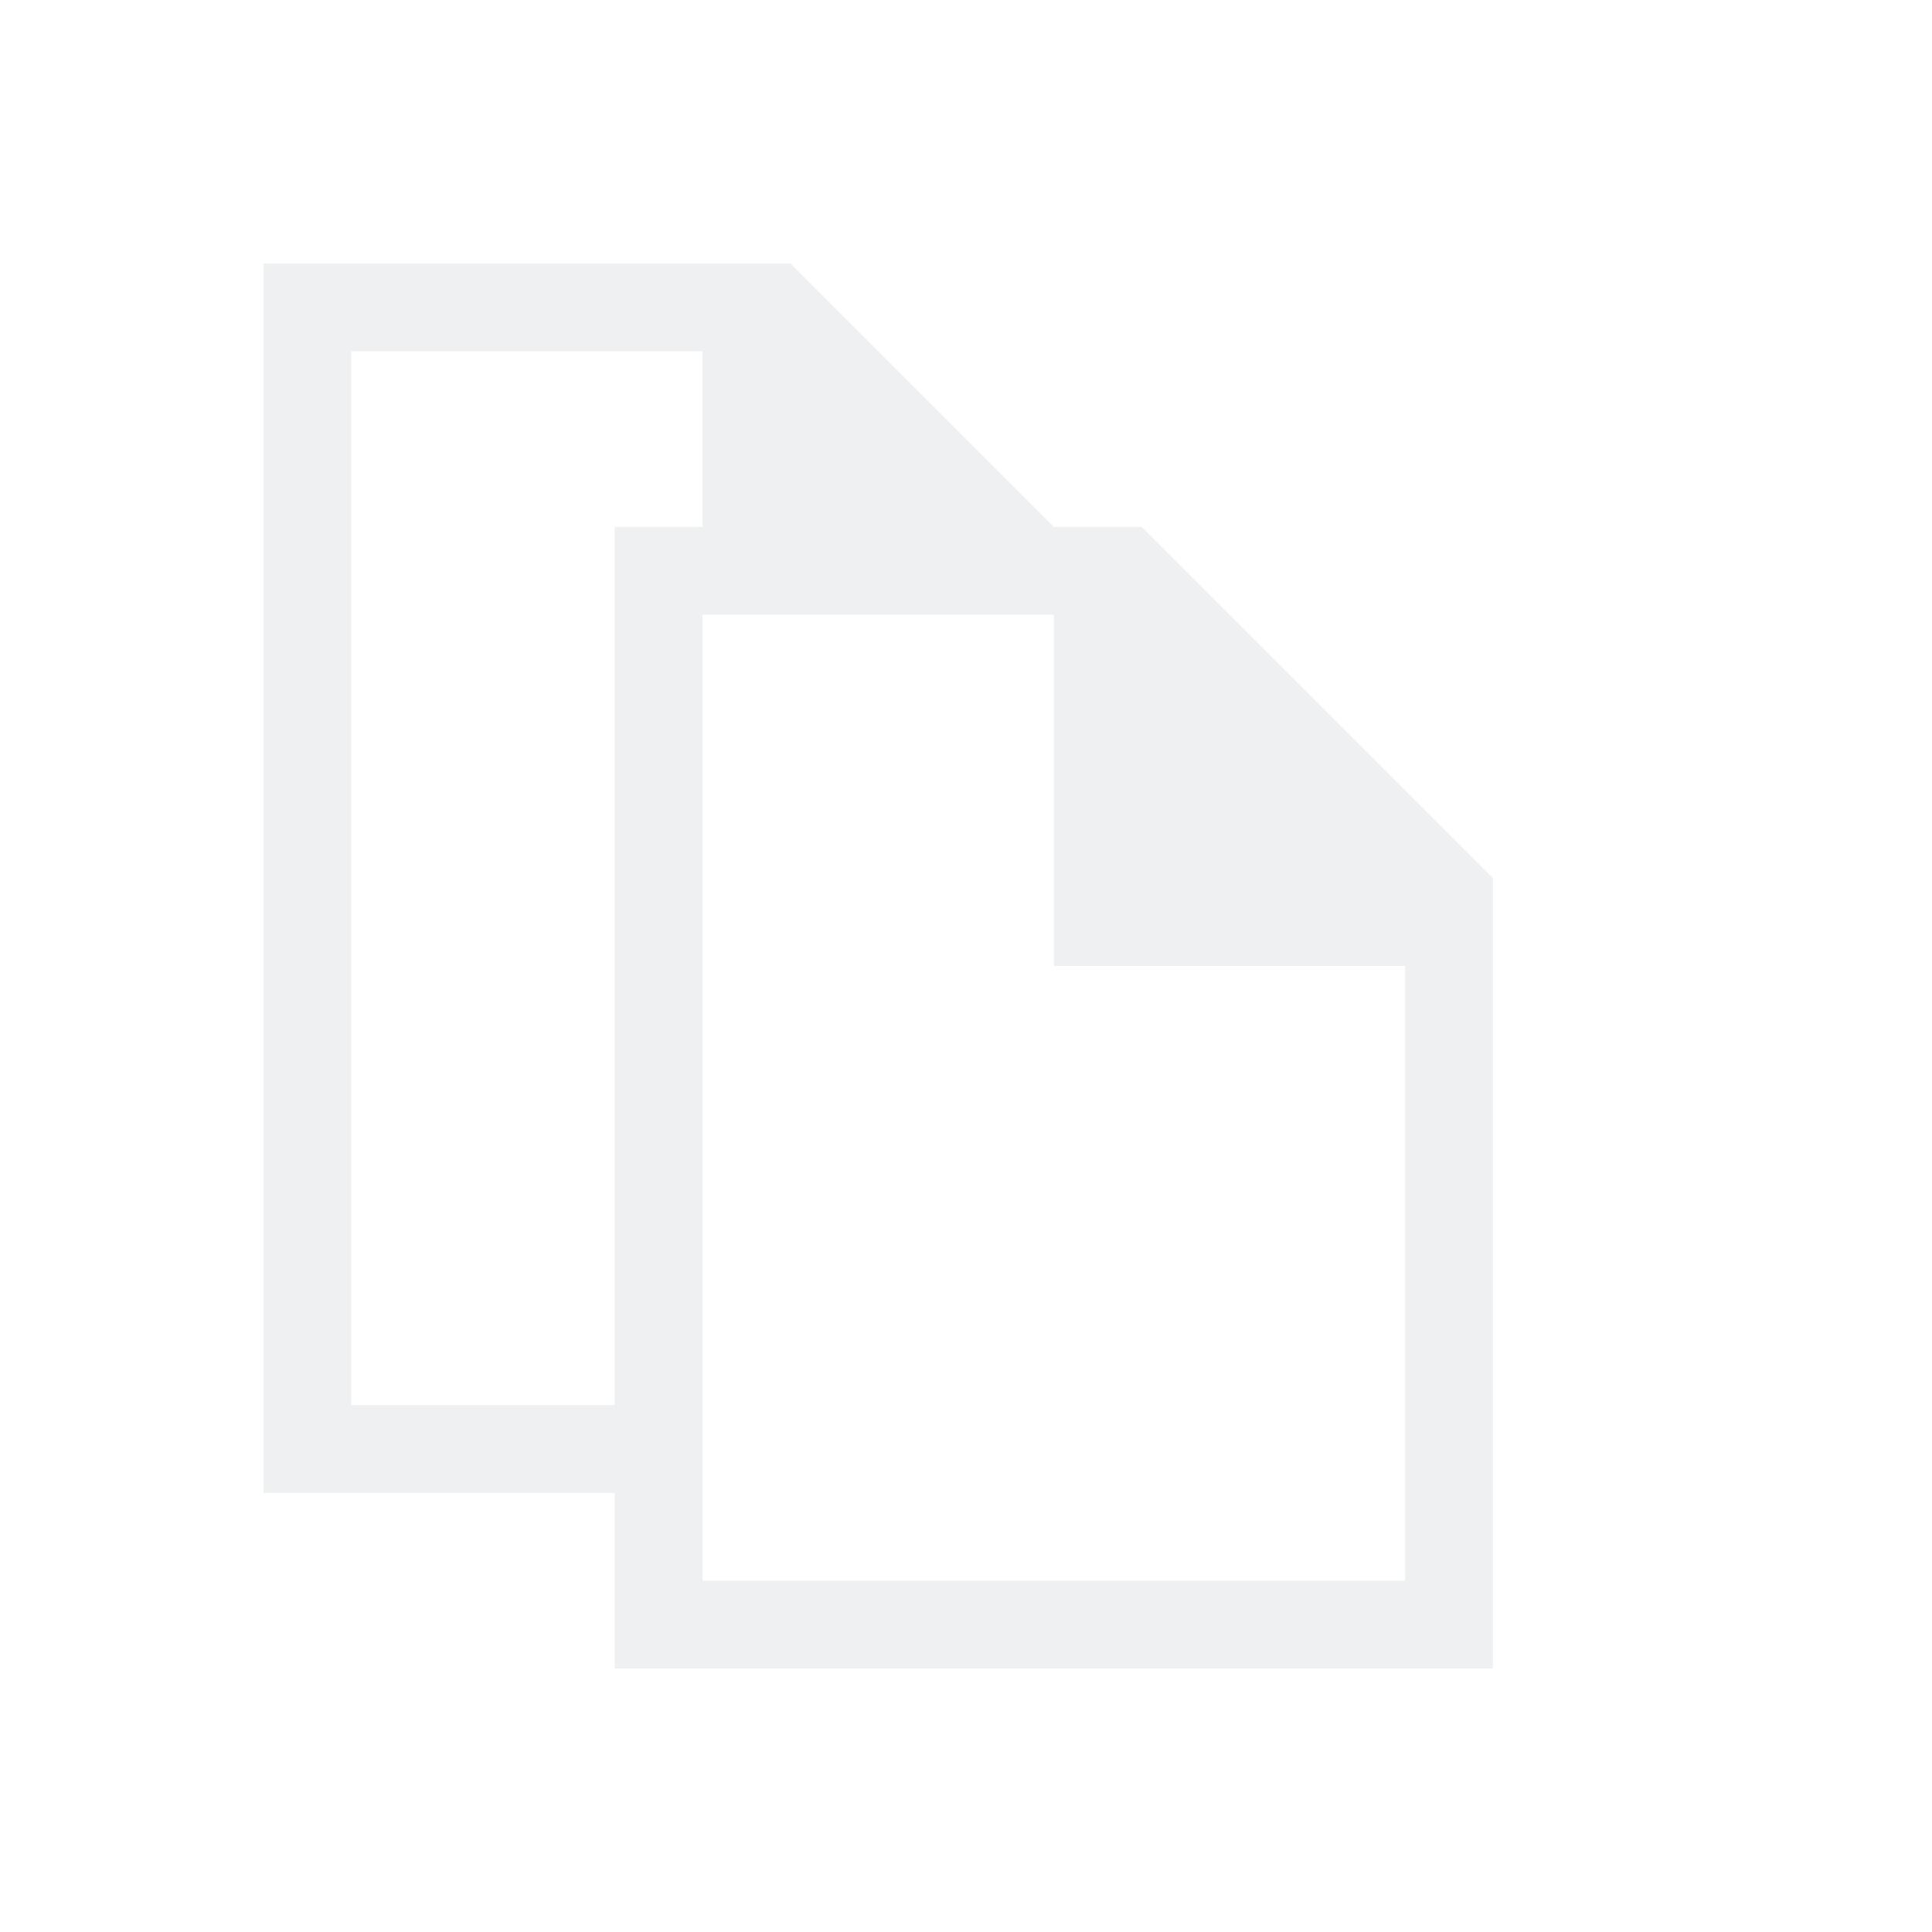
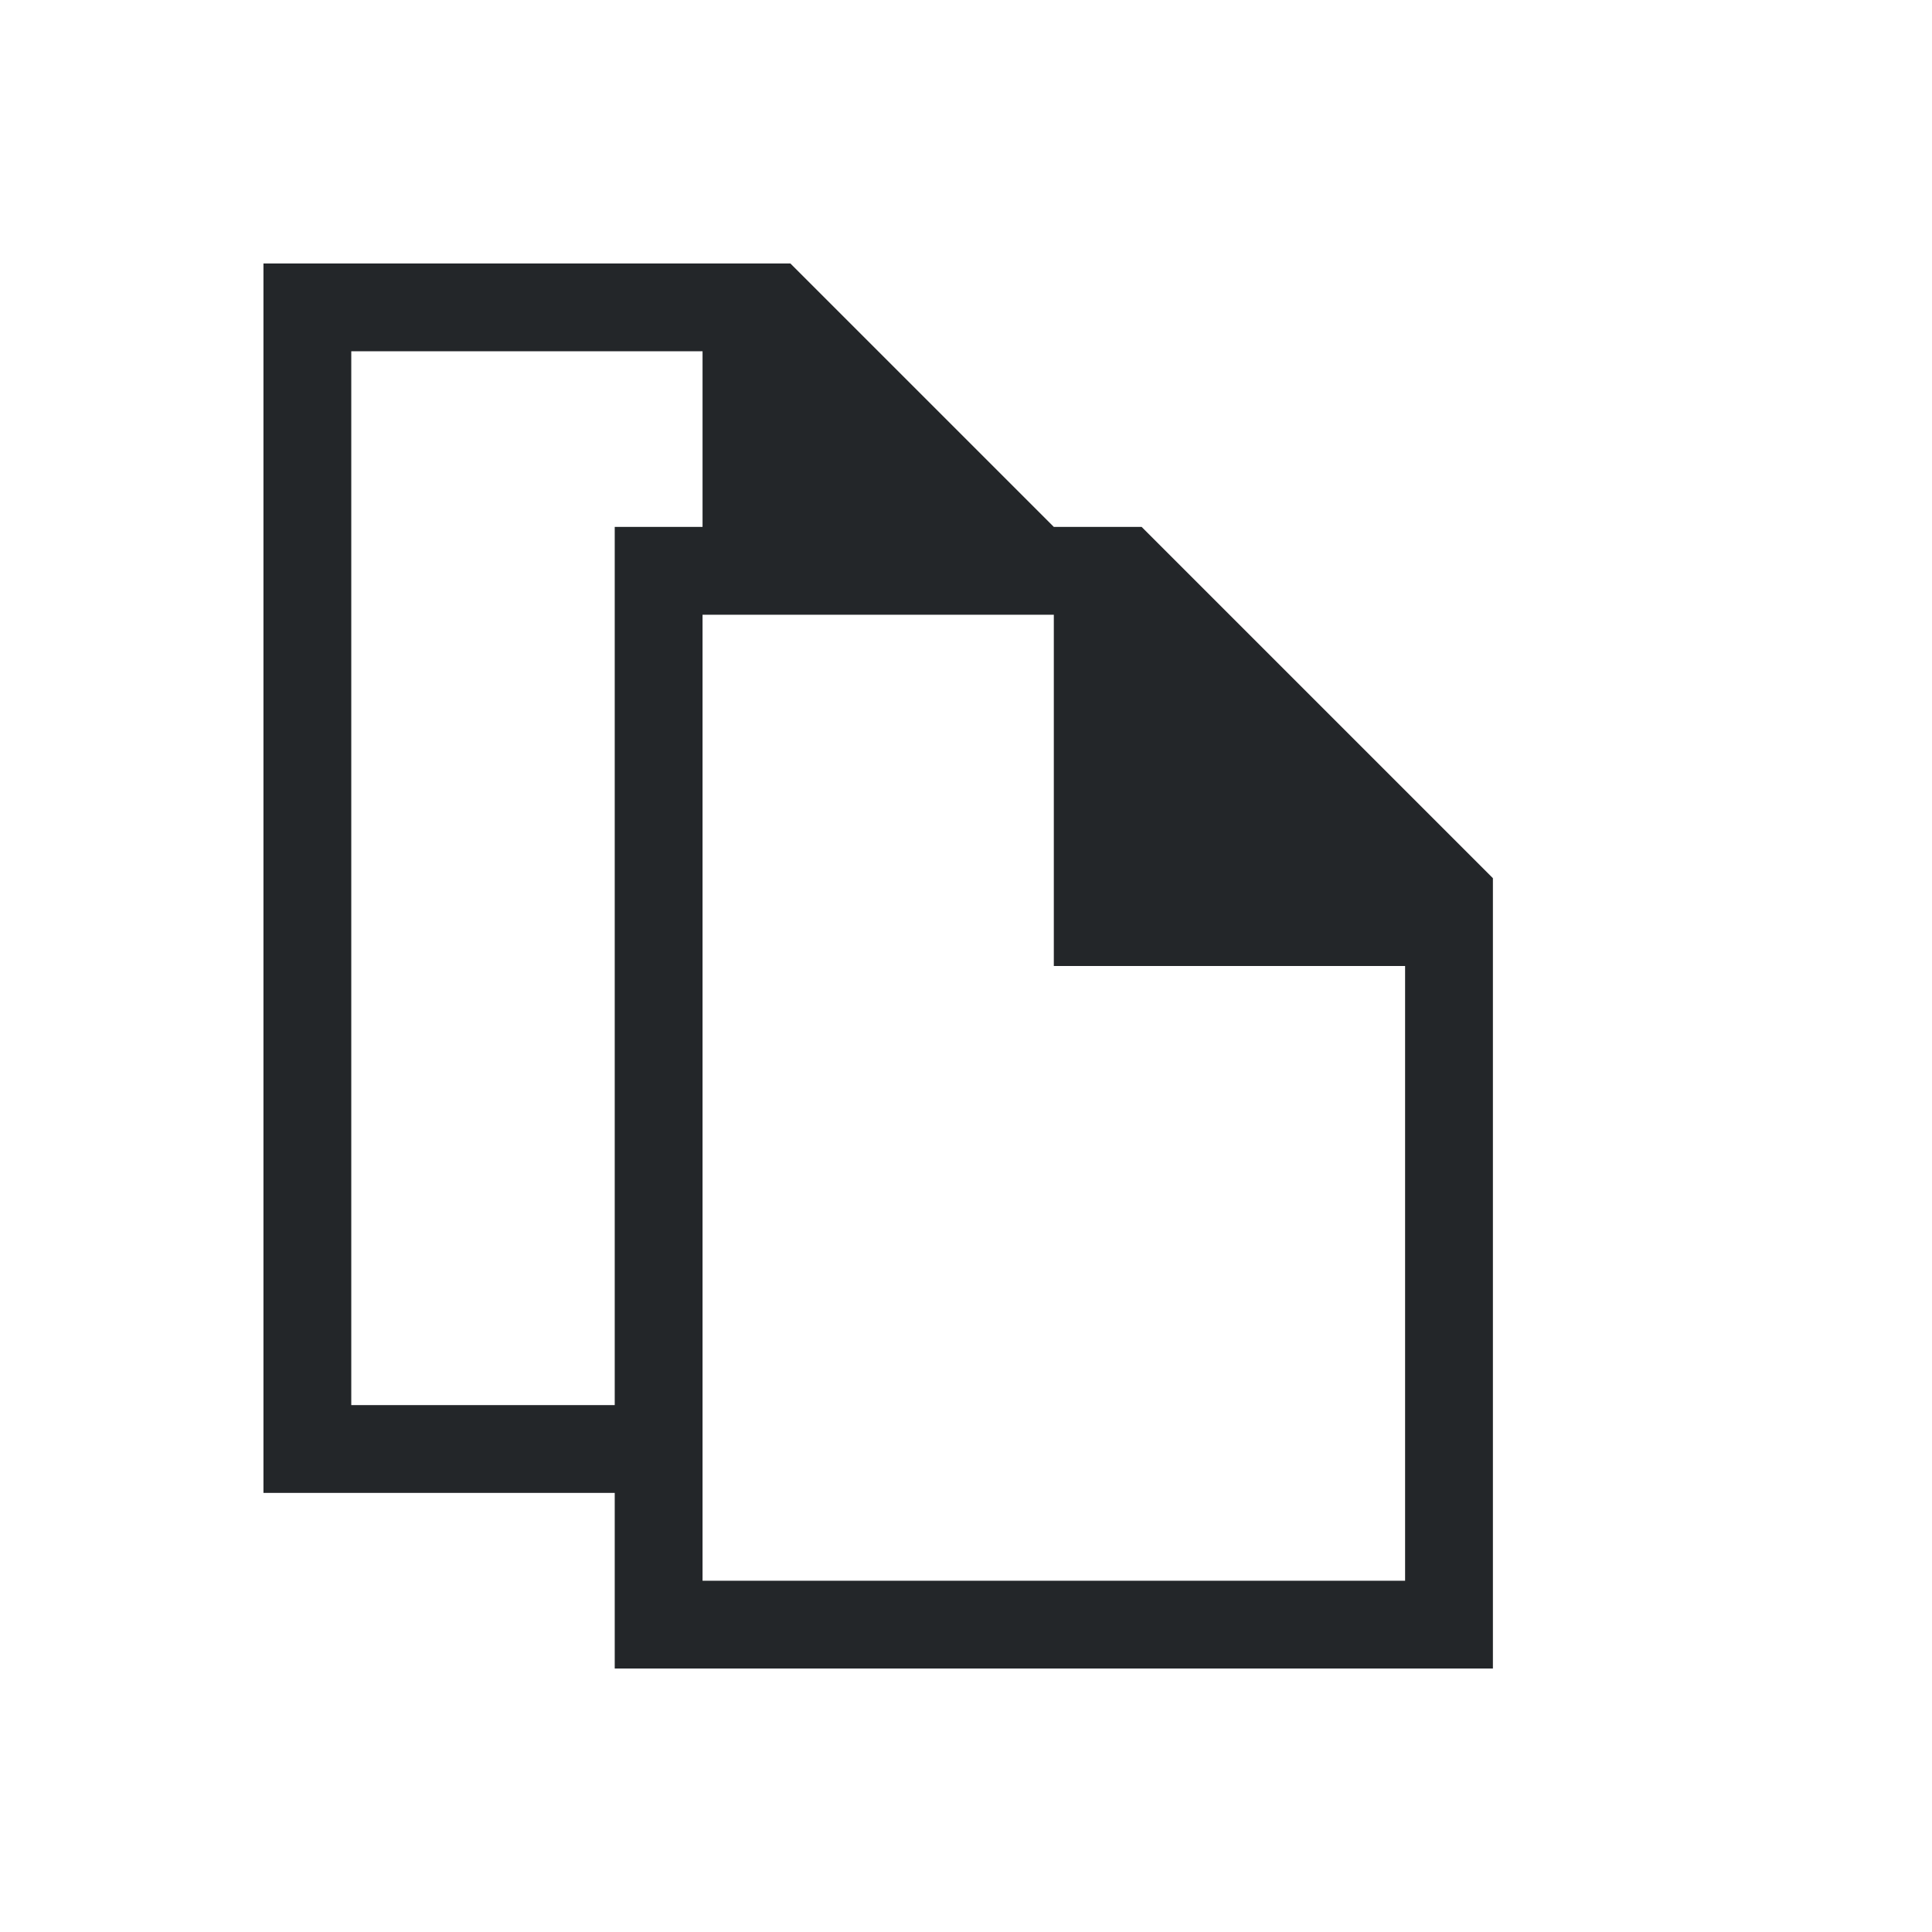
<svg xmlns="http://www.w3.org/2000/svg" viewBox="0 0 22 22" version="1.1">
  <defs>
    <style type="text/css" id="current-color-scheme">
            .ColorScheme-Text {
-                 color:#eff0f1;
+                 color:#232629;
            }
        </style>
  </defs>
  <path class="ColorScheme-Text" style="fill:currentColor; fill-opacity:1; stroke:none" d="M 3 3 L 3 17 L 7 17 L 7 19 L 17 19 L 17 10 L 13 6 L 12 6 L 9 3 L 3 3 Z M 4 4 L 8 4 L 8 6 L 7 6 L 7 16 L 4 16 L 4 4 Z M 8 7 L 12 7 L 12 11 L 16 11 L 16 18 L 8 18 L 8 7 Z" />
</svg>
